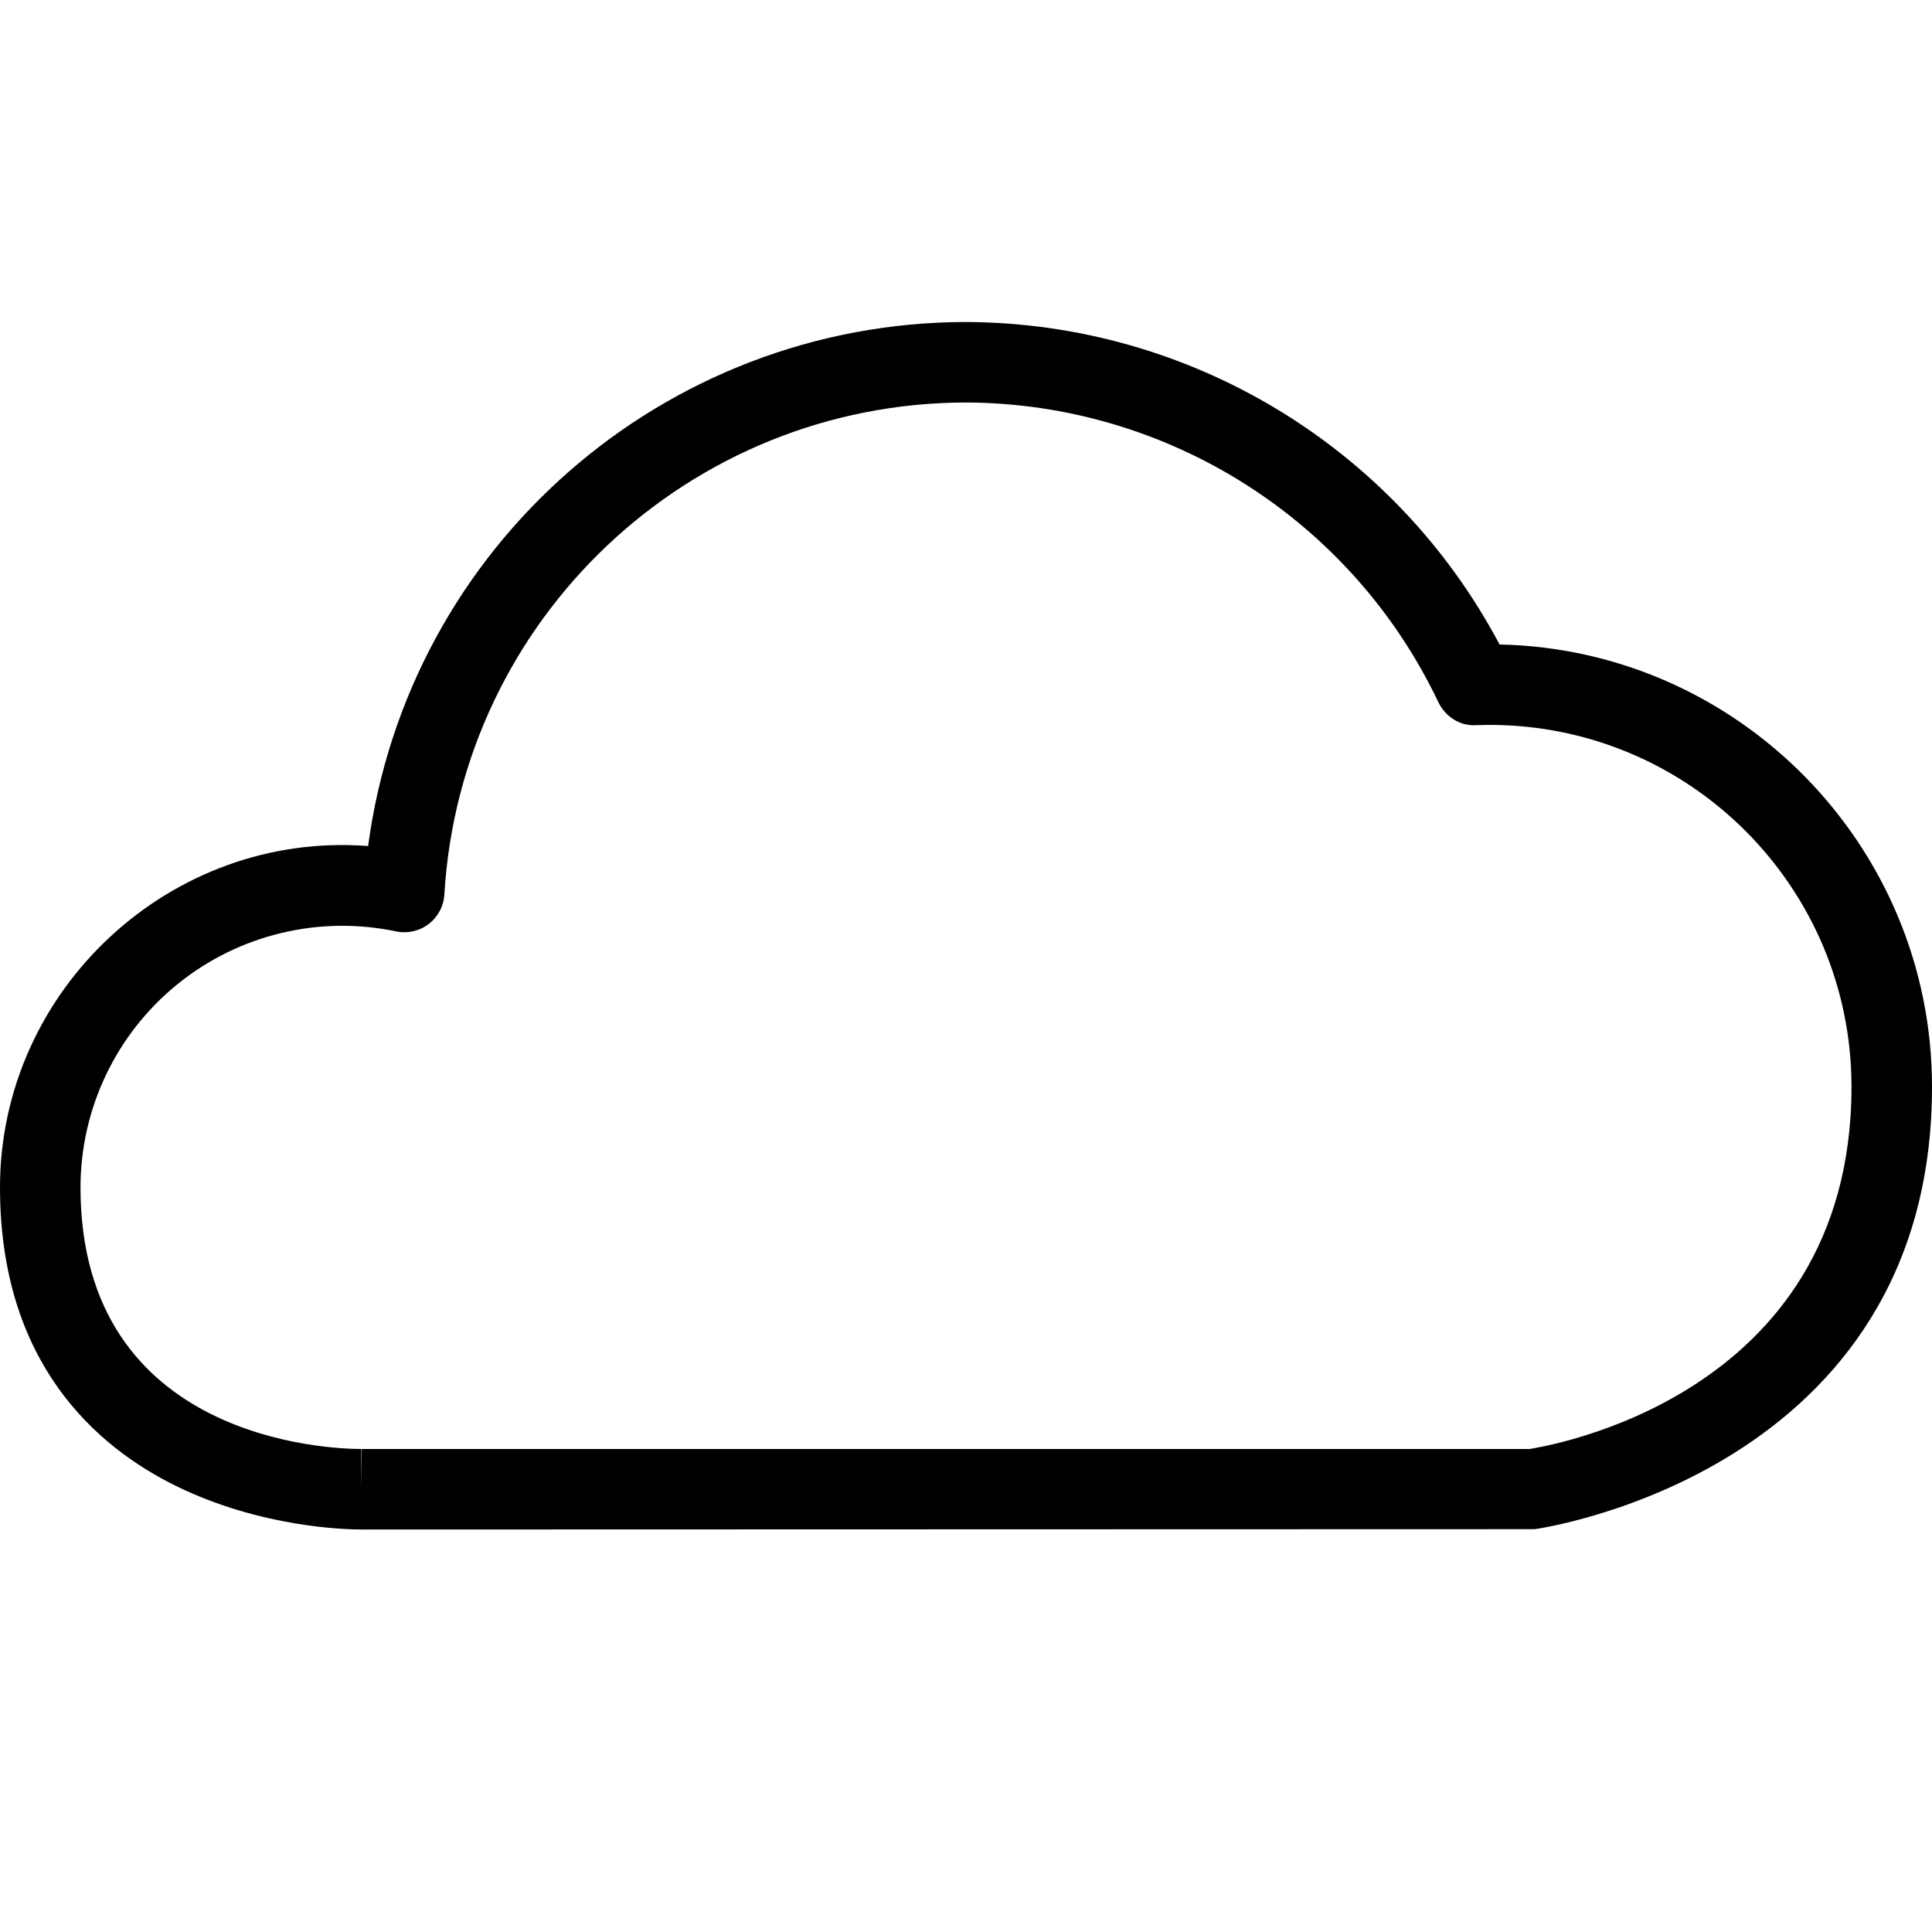
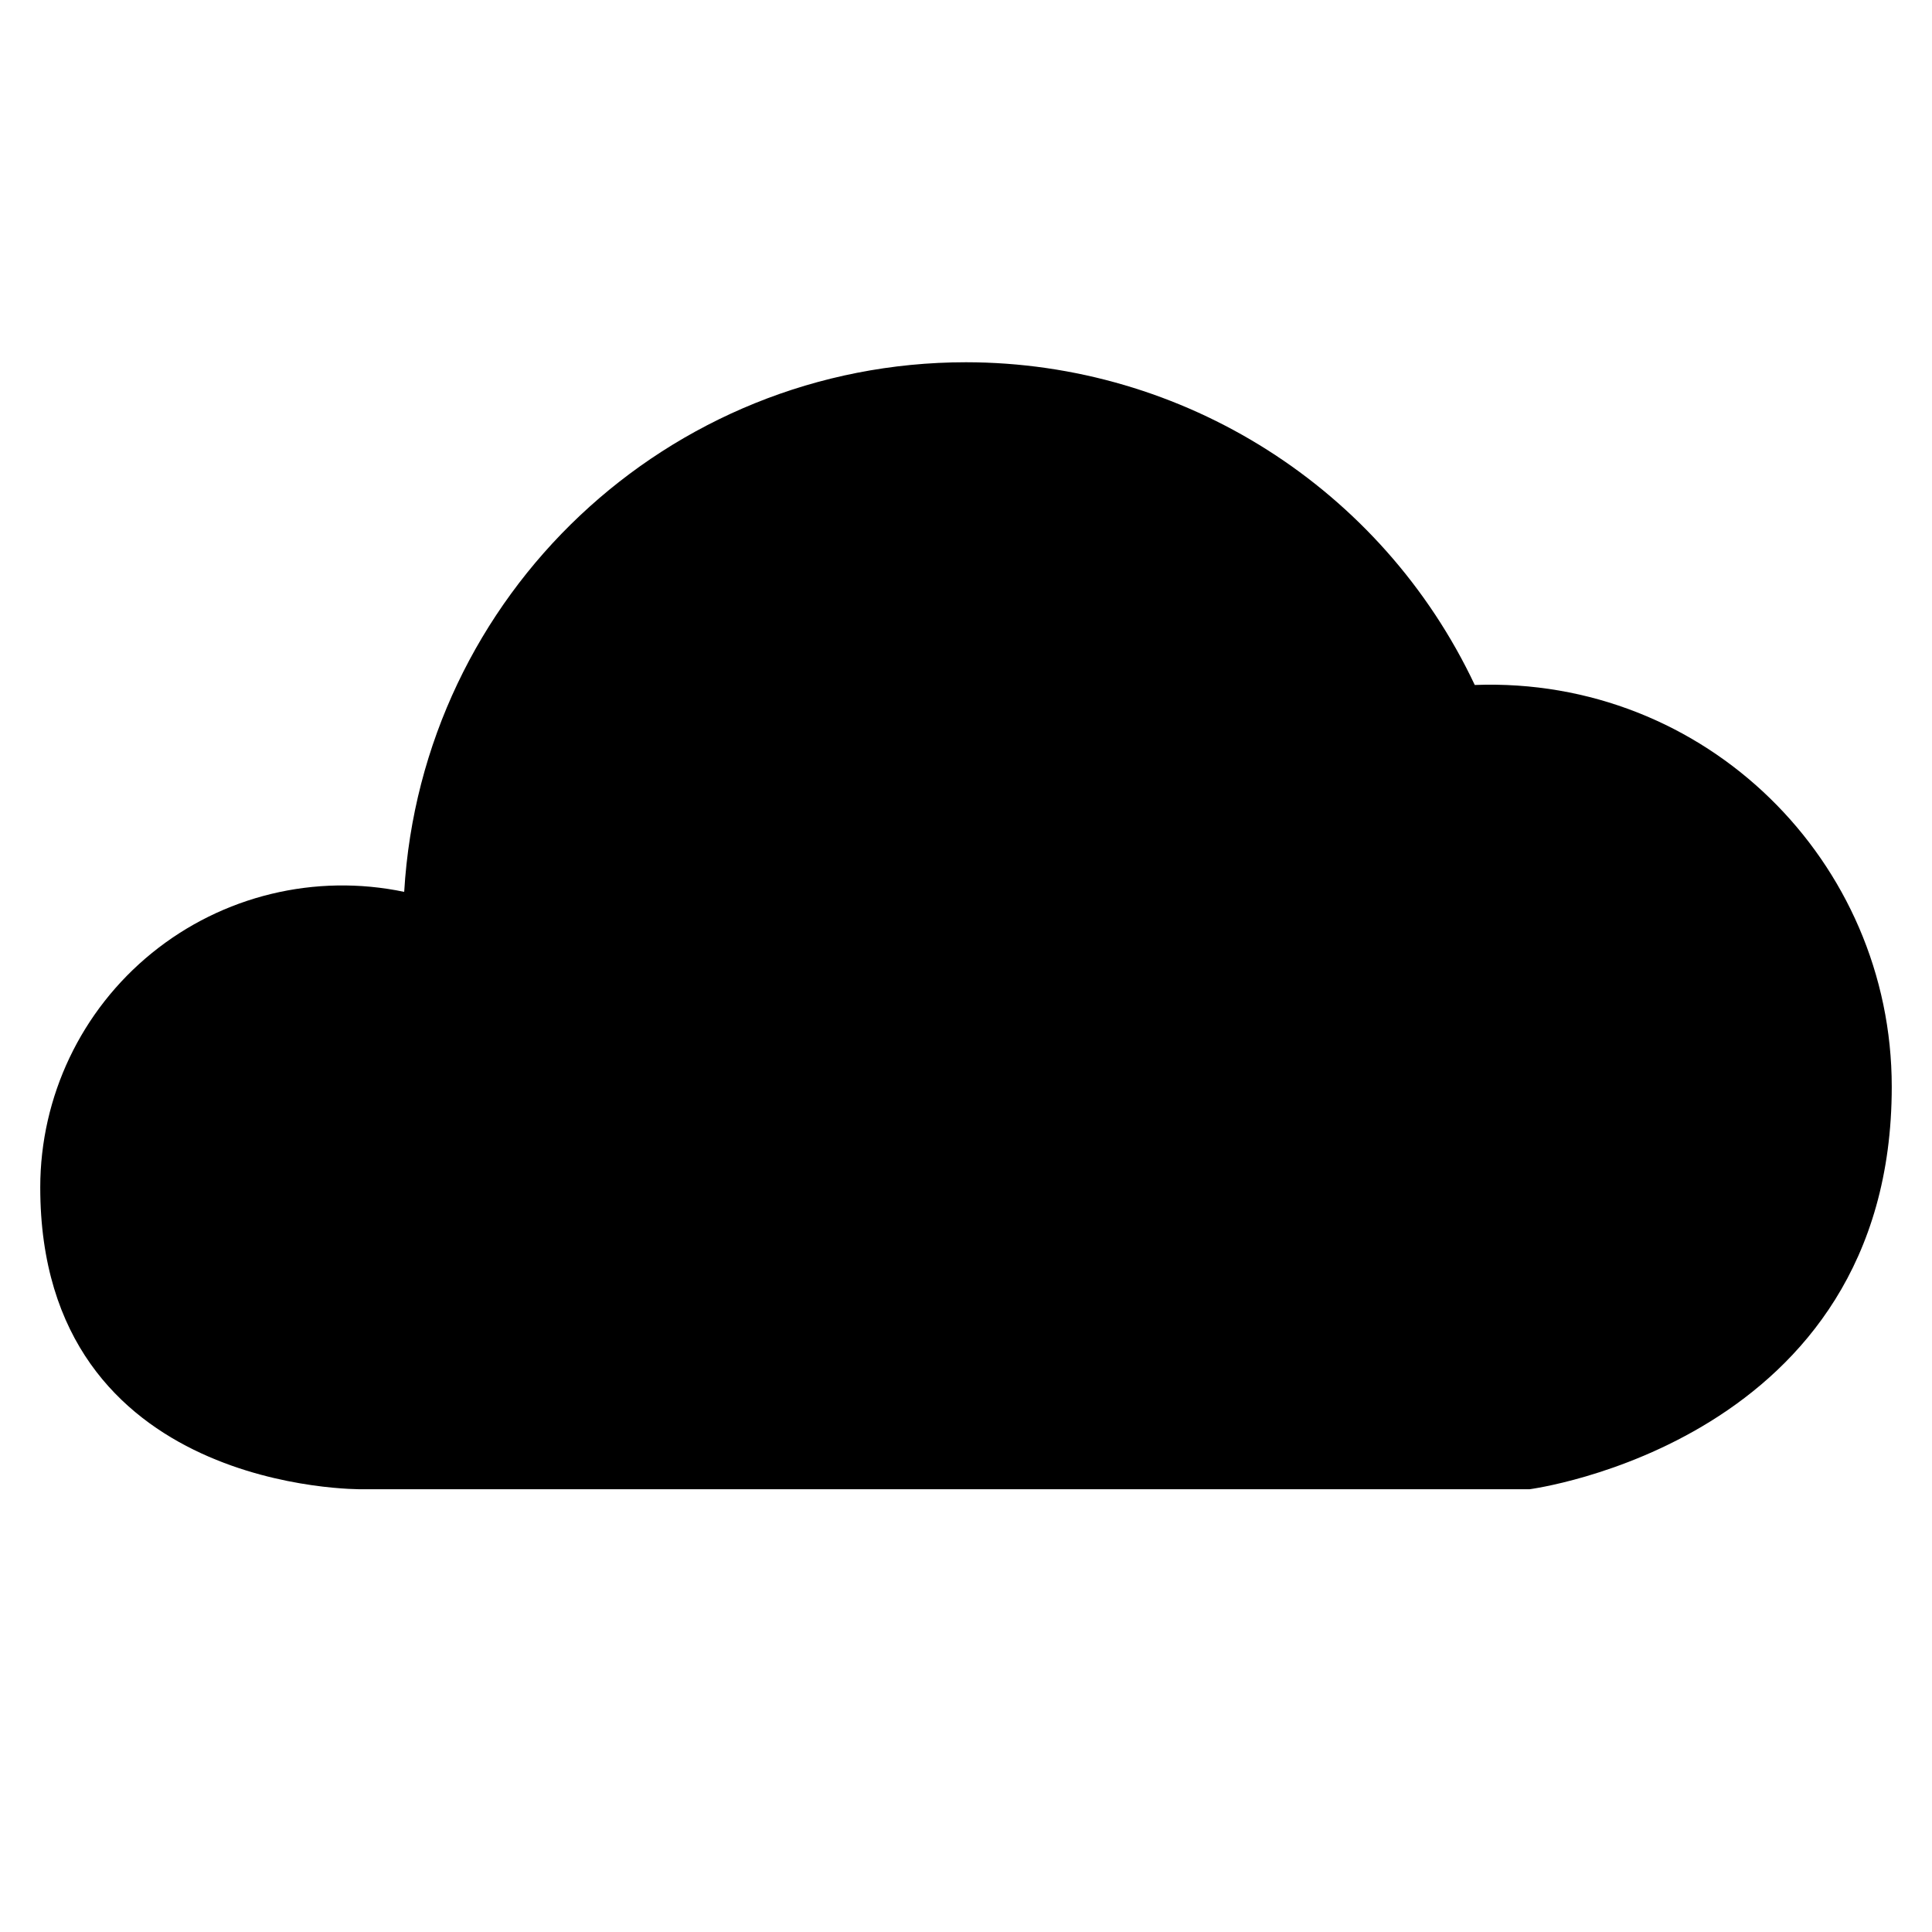
- <svg xmlns="http://www.w3.org/2000/svg" width="24" height="24" viewBox="0 0 24 24" class="icon">
-   <path d="M18.628 8.006A7.534 7.534 0 0 0 12 4a7.502 7.502 0 0 0-7.427 6.51C2.12 10.32 0 12.297 0 14.75c0 2.177 1.19 3.22 2.188 3.71 1.05.514 2.1.54 2.3.54l14.576-.004C19.114 18.99 24 18.298 24 13.5c0-2.99-2.4-5.432-5.372-5.494zM19 18H4.494l-.005.5V18C4.13 18 1 17.91 1 14.75a3.252 3.252 0 0 1 3.92-3.18.498.498 0 0 0 .6-.46A6.5 6.5 0 0 1 12 5a6.526 6.526 0 0 1 5.868 3.723c.086.18.273.3.47.285l.174-.003A4.497 4.497 0 0 1 23 13.5c0 3.912-3.9 4.482-4 4.5z" />
+ <svg xmlns="http://www.w3.org/2000/svg" class="icon icon" viewBox="0 0 24 24">
+   <path d="M23.5 13.5c0-2.797-2.31-5.098-5.18-4.991A6.994 6.994 0 0 0 12 4.5a6.992 6.992 0 0 0-6.979 6.579A3.752 3.752 0 0 0 .5 14.75c0 3.81 4 3.75 4 3.75H19s4.5-.586 4.5-5z" />
</svg>
